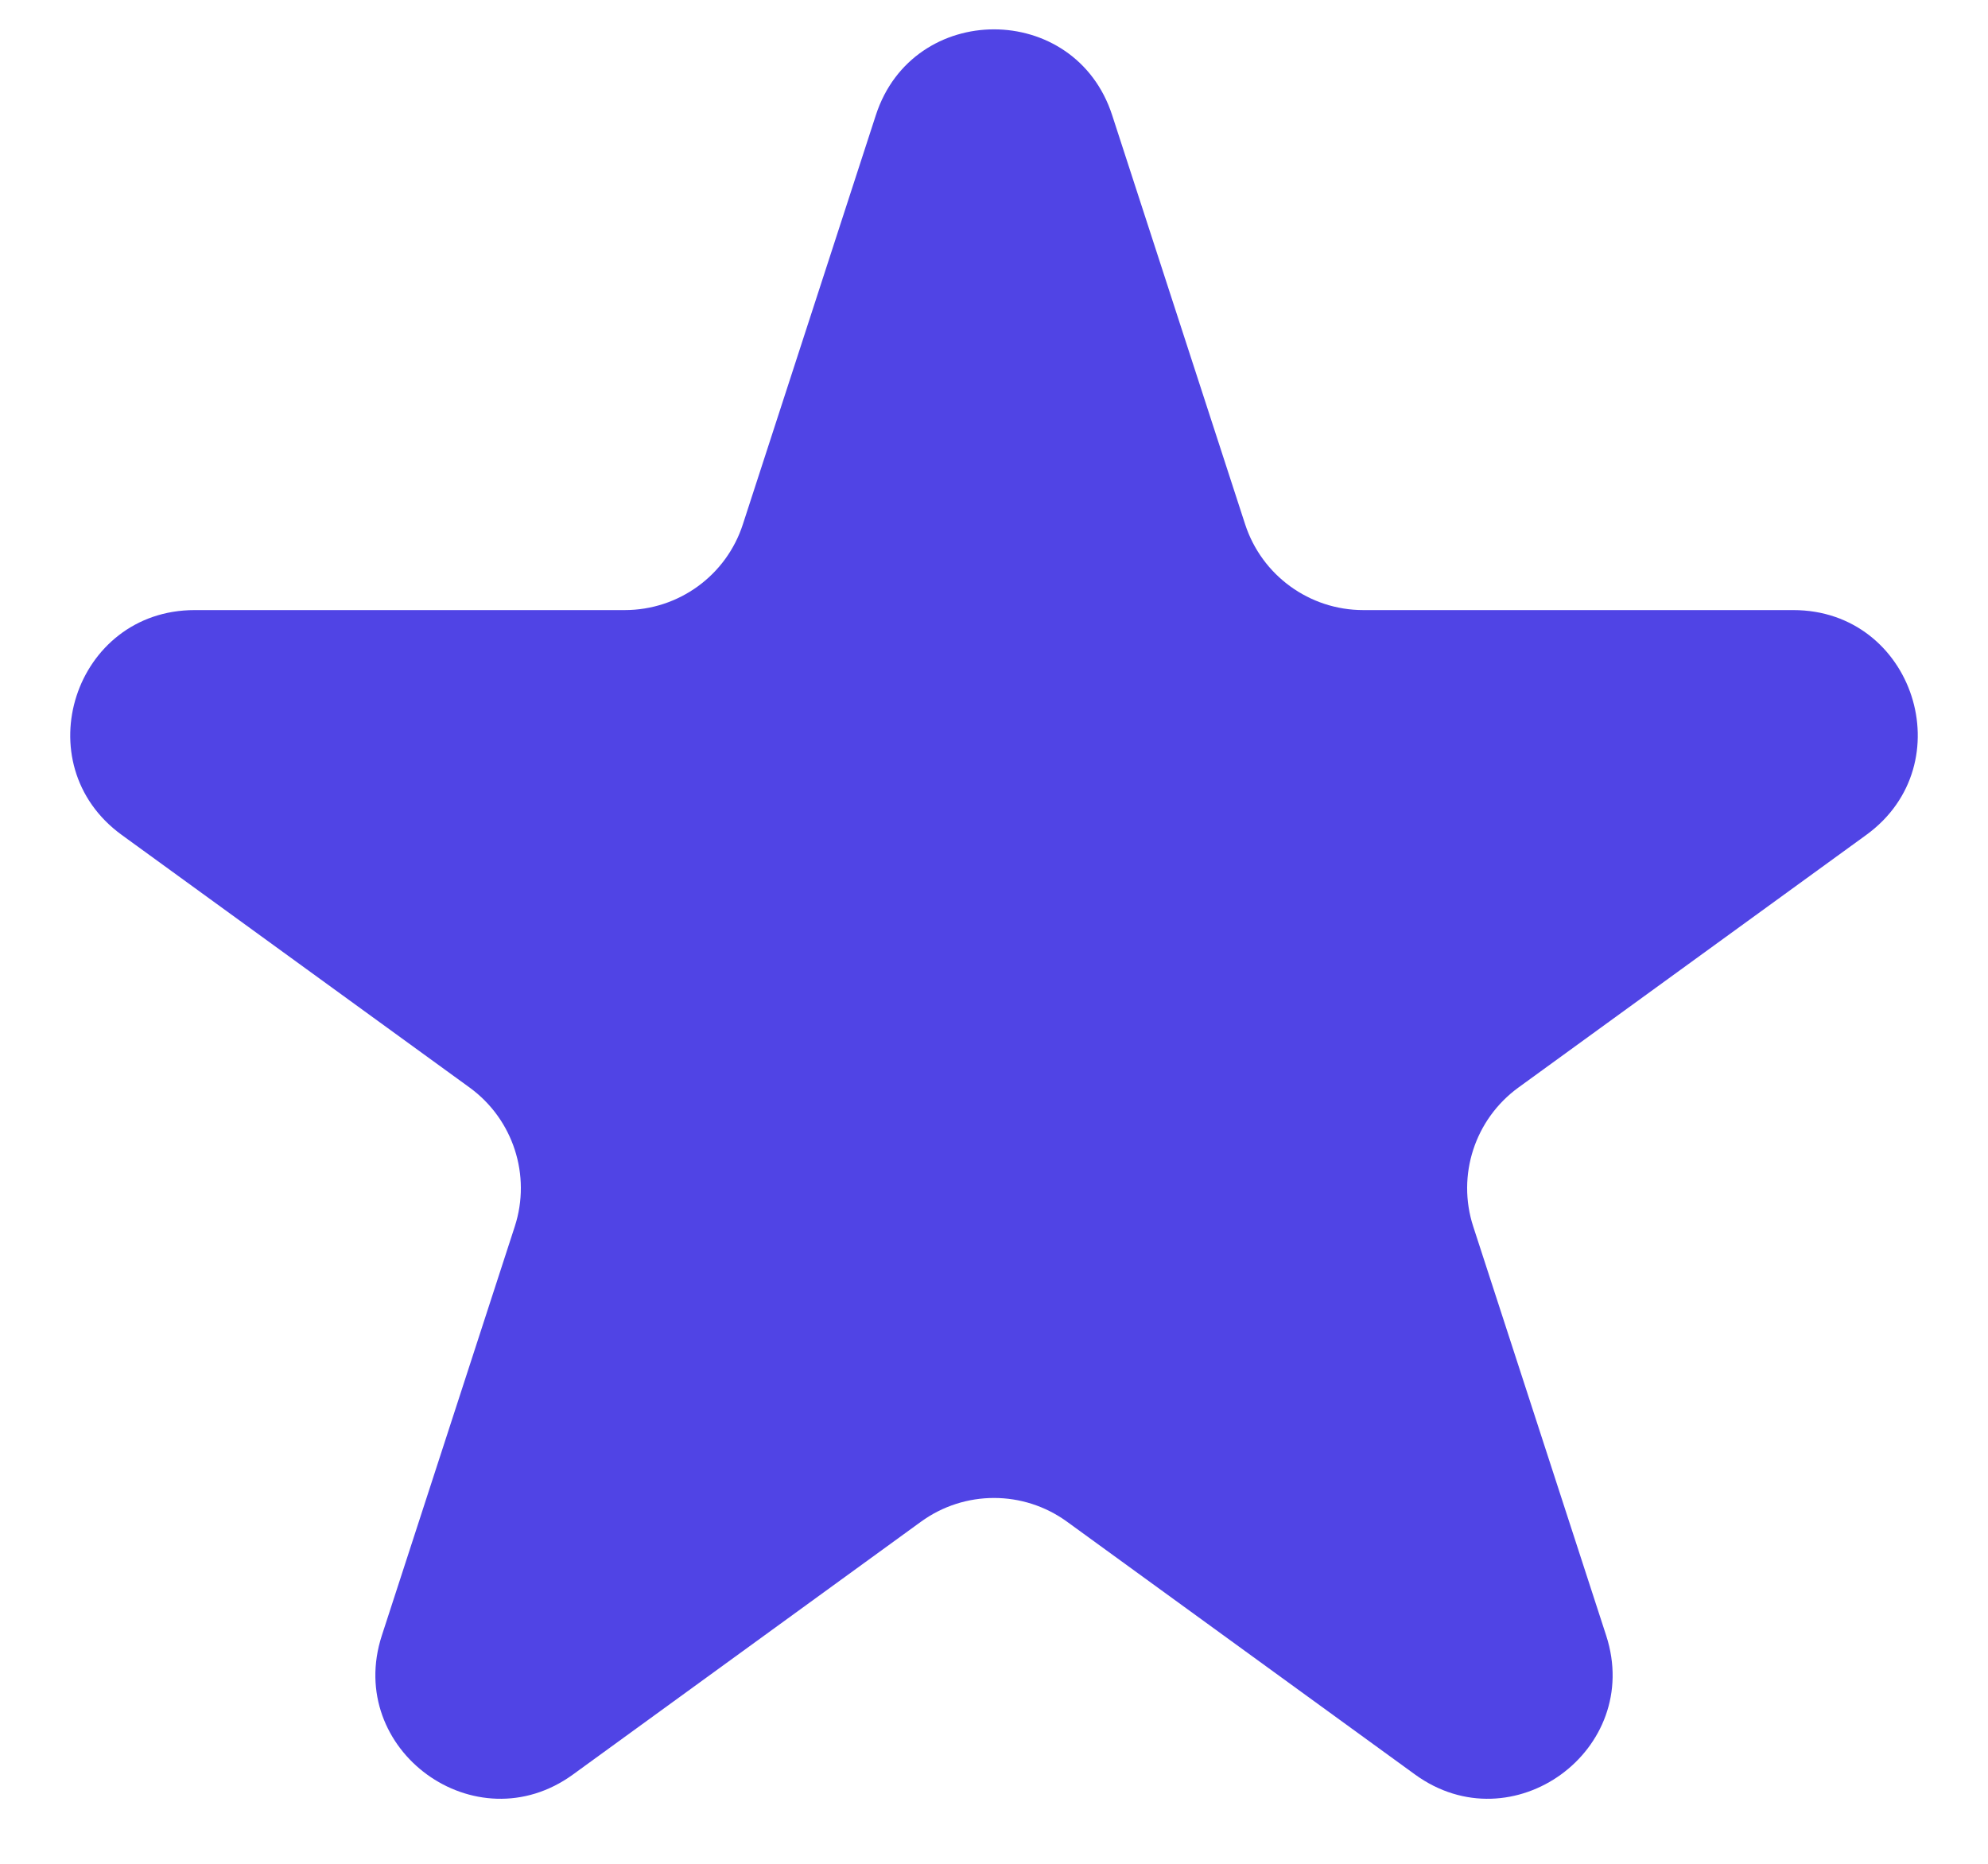
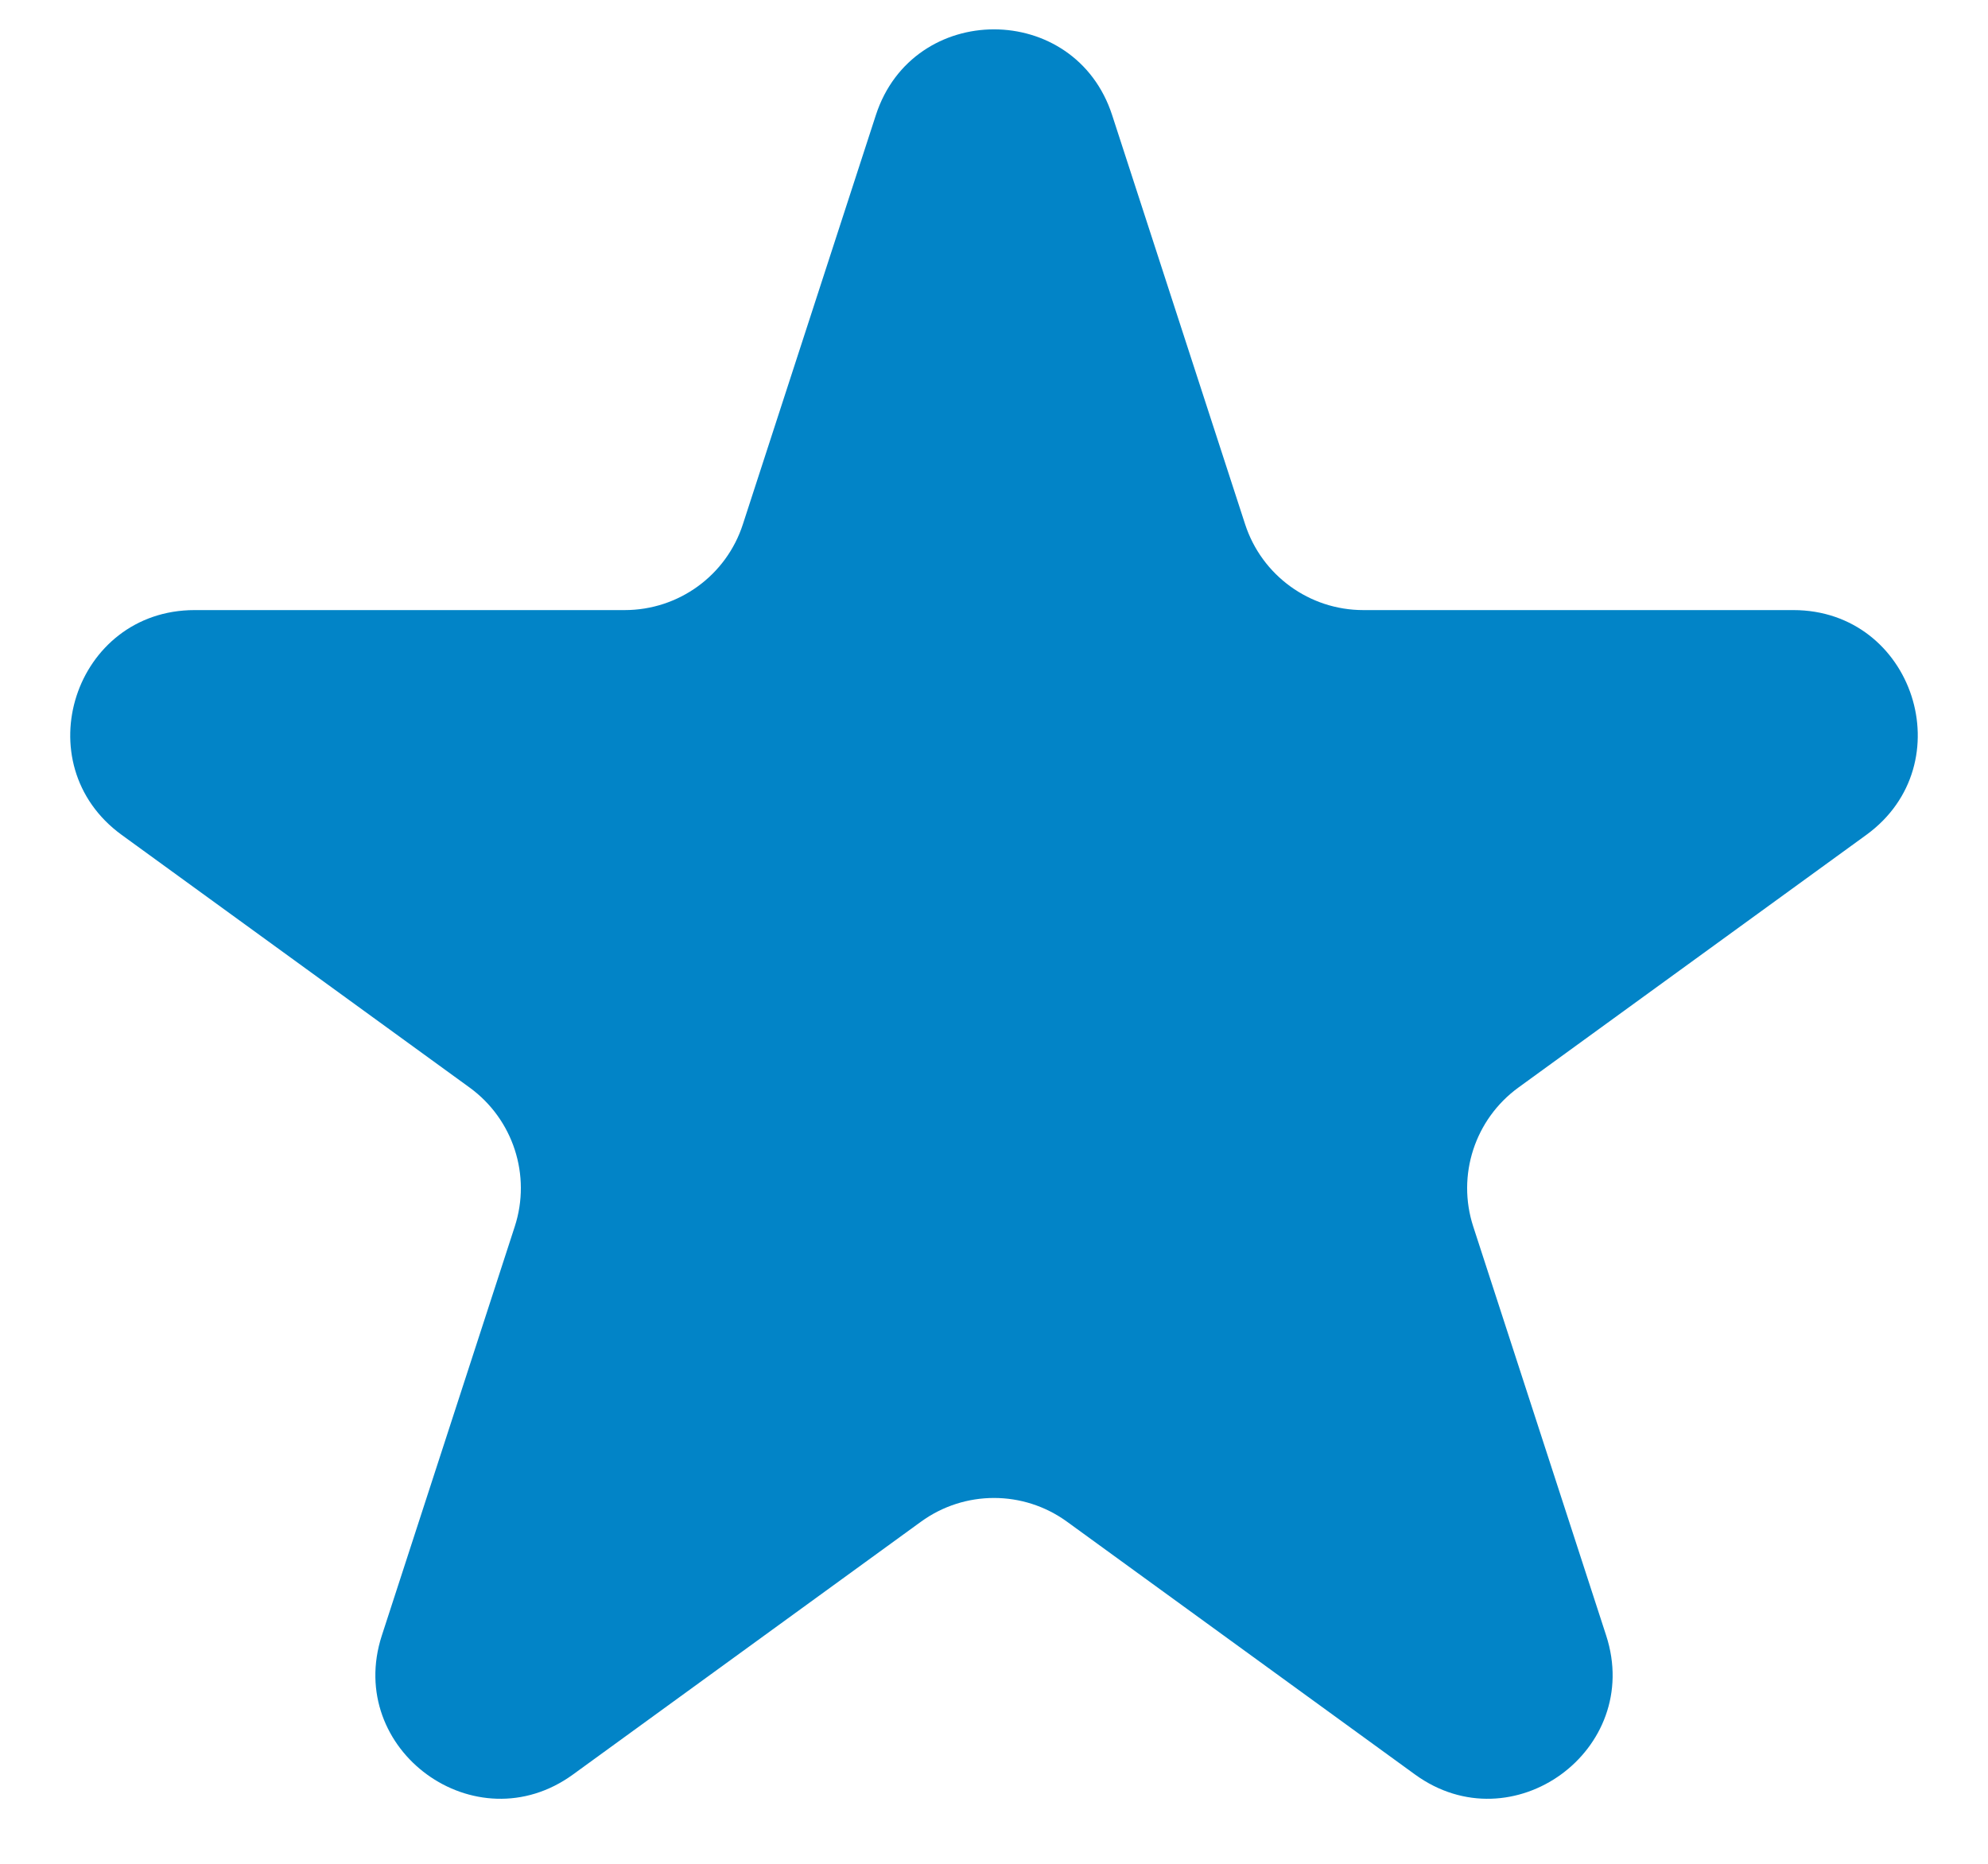
<svg xmlns="http://www.w3.org/2000/svg" width="16" height="15" viewBox="0 0 16 15" fill="none">
-   <path d="M7.049 0.927C7.348 0.006 8.652 0.006 8.951 0.927L10.021 4.219C10.155 4.631 10.539 4.91 10.972 4.91H14.433C15.402 4.91 15.804 6.149 15.021 6.719L12.22 8.753C11.87 9.008 11.723 9.459 11.857 9.871L12.927 13.163C13.226 14.084 12.172 14.851 11.388 14.281L8.588 12.247C8.237 11.992 7.763 11.992 7.412 12.247L4.612 14.281C3.828 14.851 2.774 14.084 3.073 13.163L4.143 9.871C4.277 9.459 4.13 9.008 3.78 8.753L0.979 6.719C0.196 6.149 0.598 4.91 1.567 4.91H5.028C5.462 4.91 5.846 4.631 5.979 4.219L7.049 0.927Z" fill="#5044E5" />
+   <path d="M7.049 0.927C7.348 0.006 8.652 0.006 8.951 0.927L10.021 4.219C10.155 4.631 10.539 4.91 10.972 4.91H14.433C15.402 4.91 15.804 6.149 15.021 6.719L12.22 8.753C11.87 9.008 11.723 9.459 11.857 9.871L12.927 13.163C13.226 14.084 12.172 14.851 11.388 14.281L8.588 12.247C8.237 11.992 7.763 11.992 7.412 12.247L4.612 14.281C3.828 14.851 2.774 14.084 3.073 13.163L4.143 9.871C4.277 9.459 4.13 9.008 3.78 8.753L0.979 6.719C0.196 6.149 0.598 4.91 1.567 4.91H5.028C5.462 4.91 5.846 4.631 5.979 4.219L7.049 0.927Z" fill="#0284c7" />
</svg>
